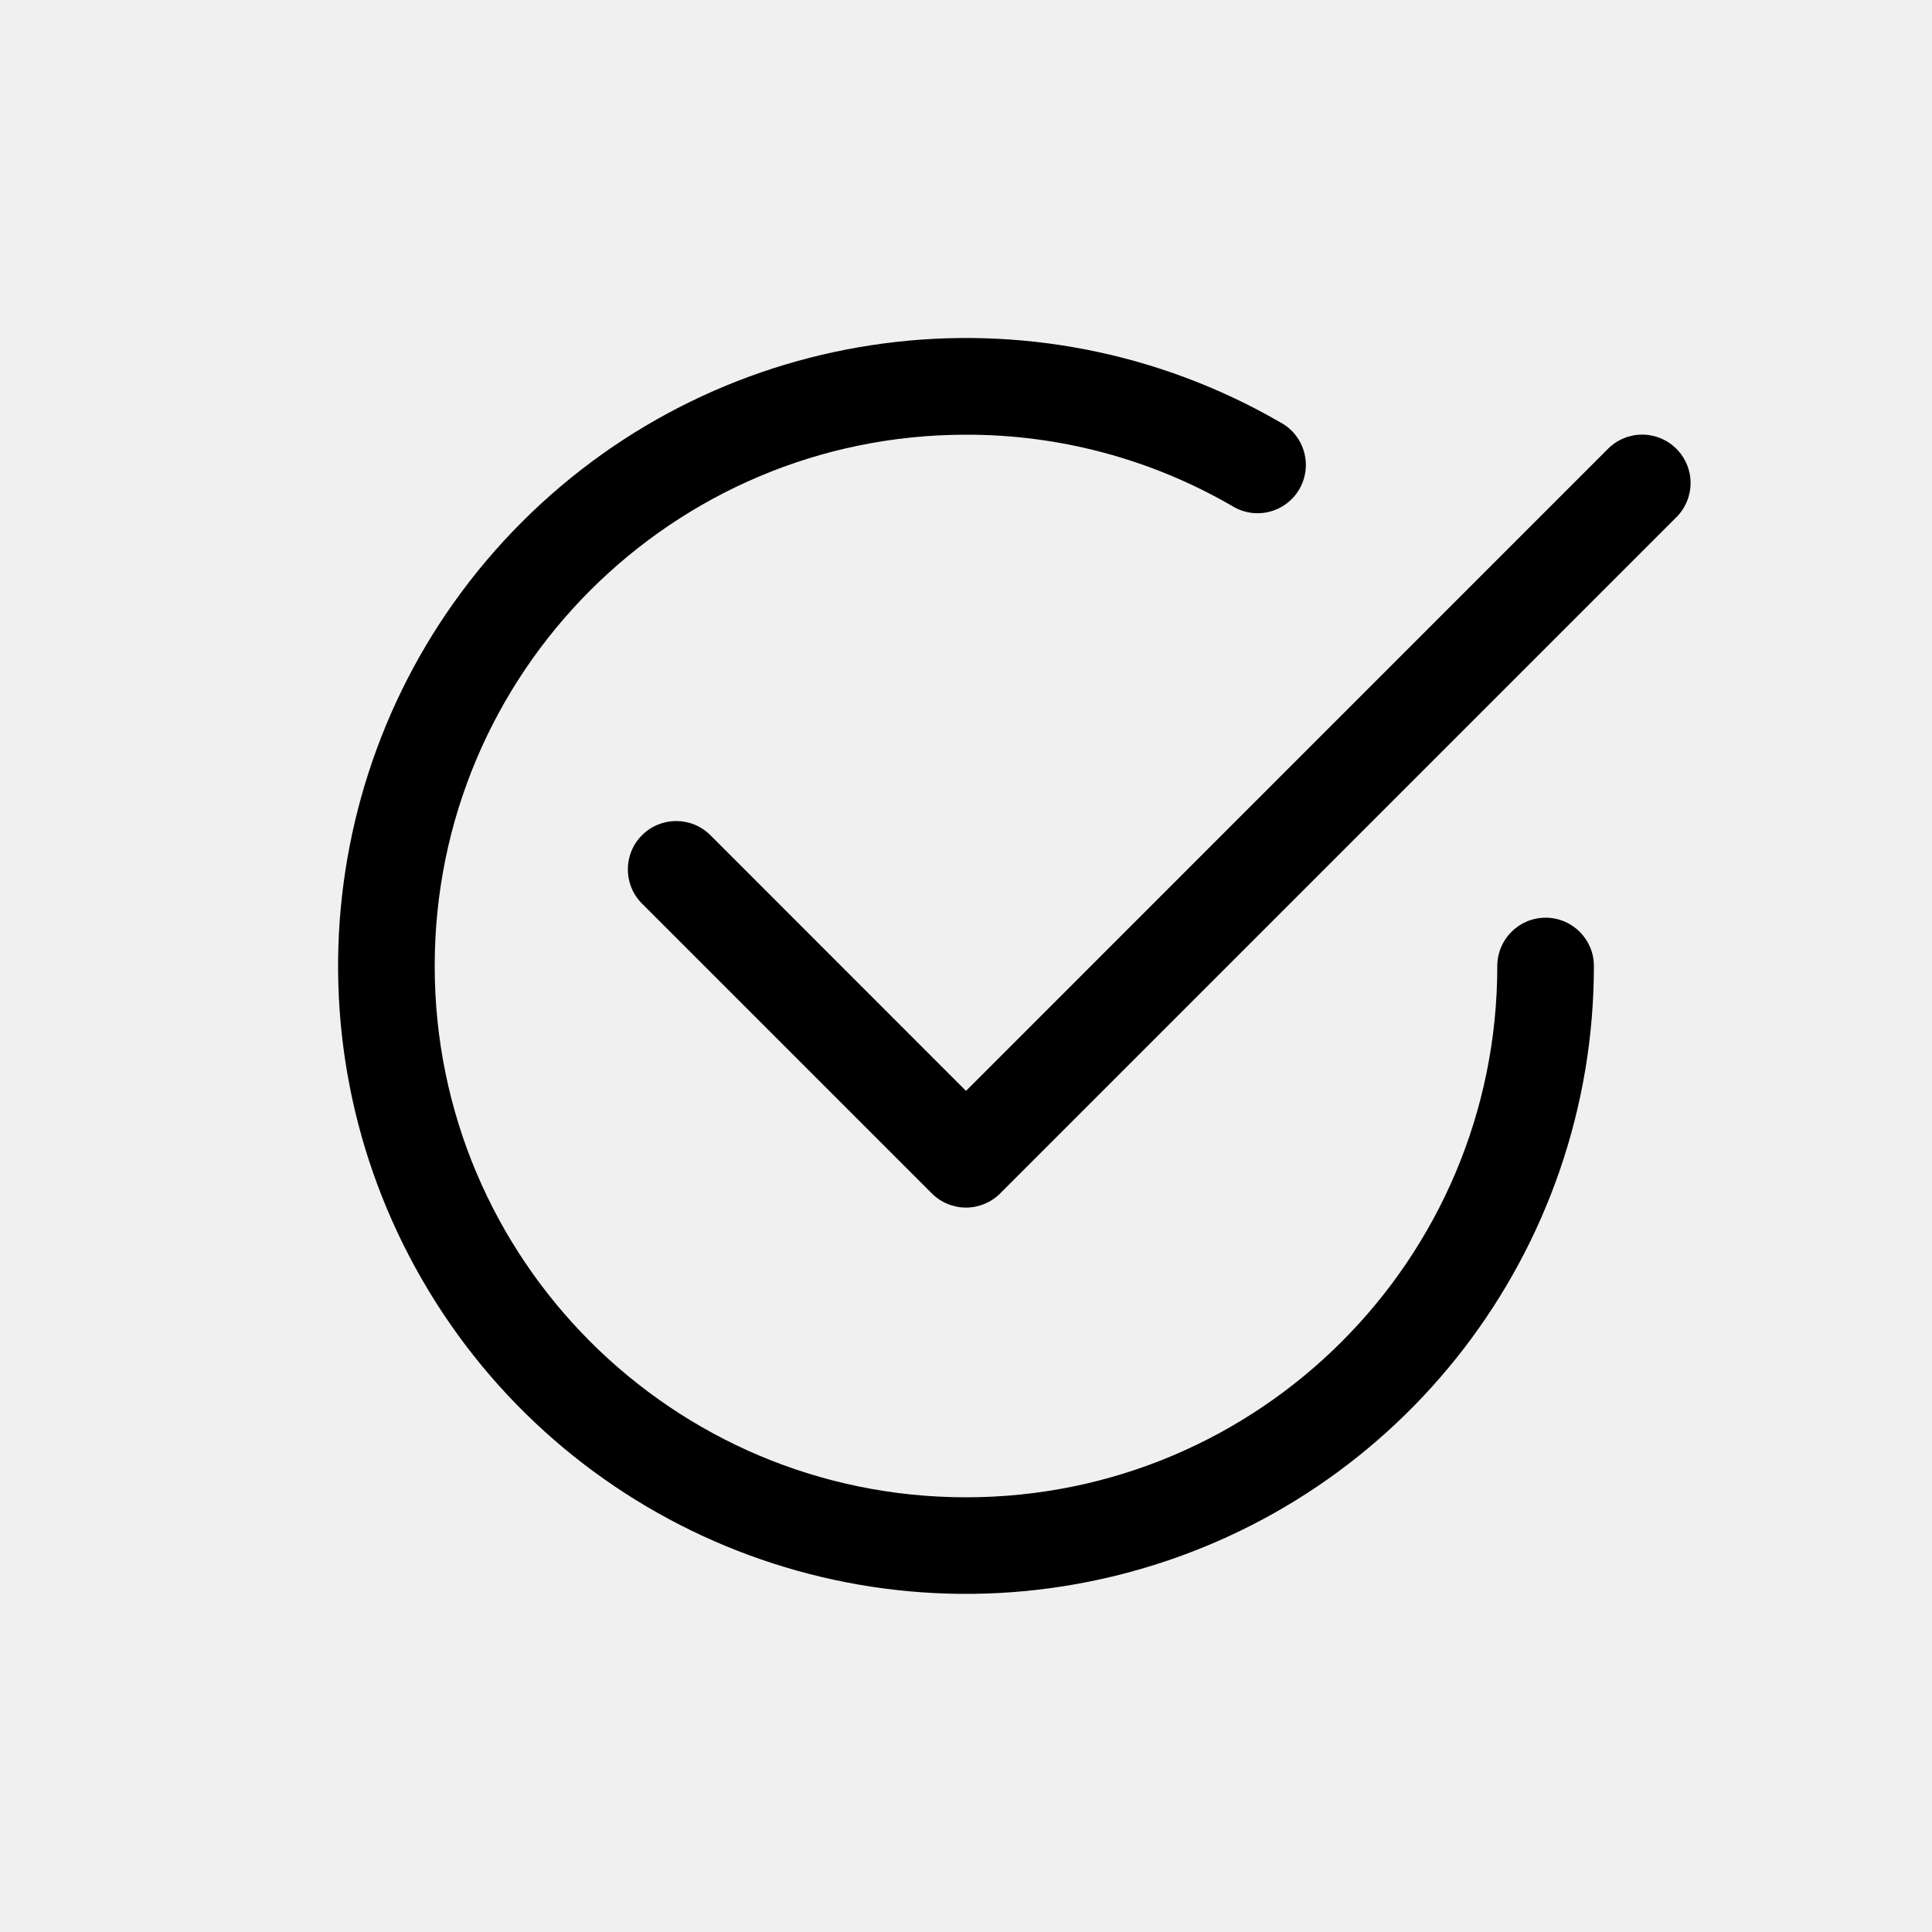
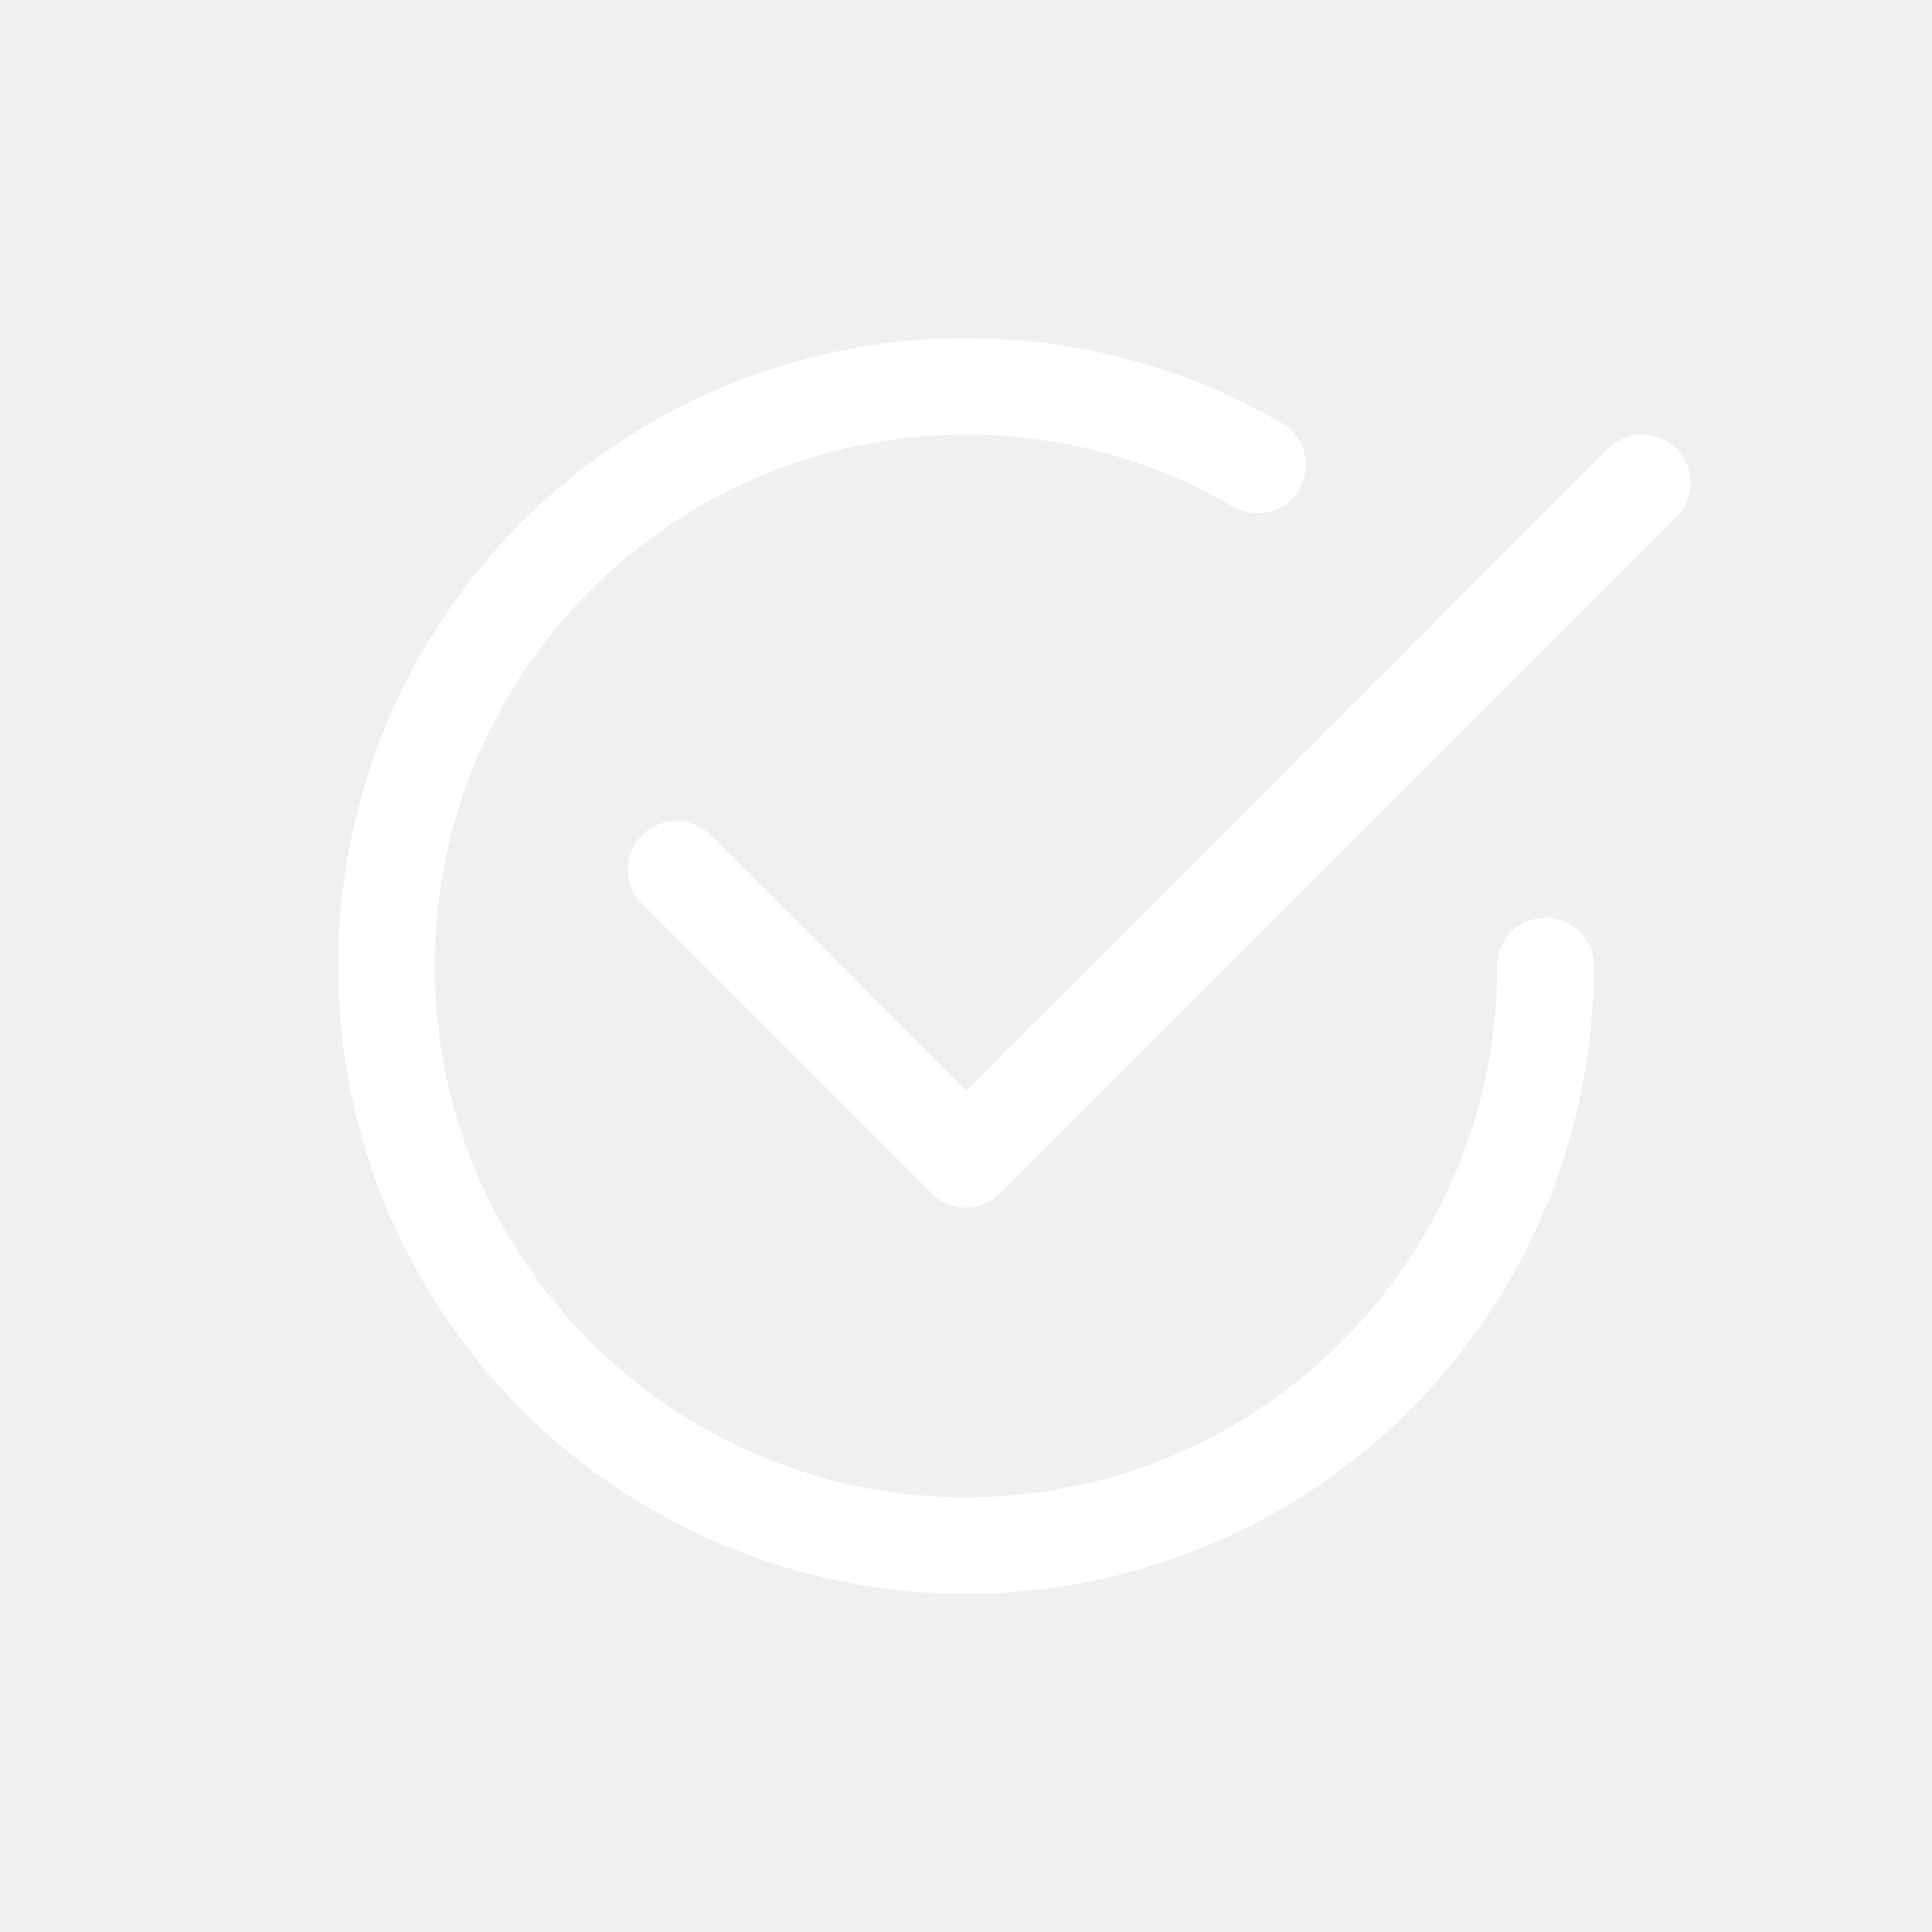
- <svg xmlns="http://www.w3.org/2000/svg" class="bi bi-check-circle" width="1em" height="1em" viewBox="0 0 20 20" fill="currentColor">
+ <svg xmlns="http://www.w3.org/2000/svg" class="bi bi-check-circle" width="1em" height="1em" viewBox="0 0 20 20" fill="#fff">
  <path fill-rule="evenodd" d="M17.354 4.646a.5.5 0 010 .708l-7 7a.5.5 0 01-.708 0l-3-3a.5.5 0 11.708-.708L10 11.293l6.646-6.647a.5.5 0 01.708 0z" clip-rule="evenodd" />
  <path fill-rule="evenodd" d="M10 4.5a5.5 5.5 0 105.5 5.5.5.5 0 011 0 6.5 6.5 0 11-3.25-5.63.5.5 0 11-.5.865A5.472 5.472 0 0010 4.5z" clip-rule="evenodd" />
</svg>
